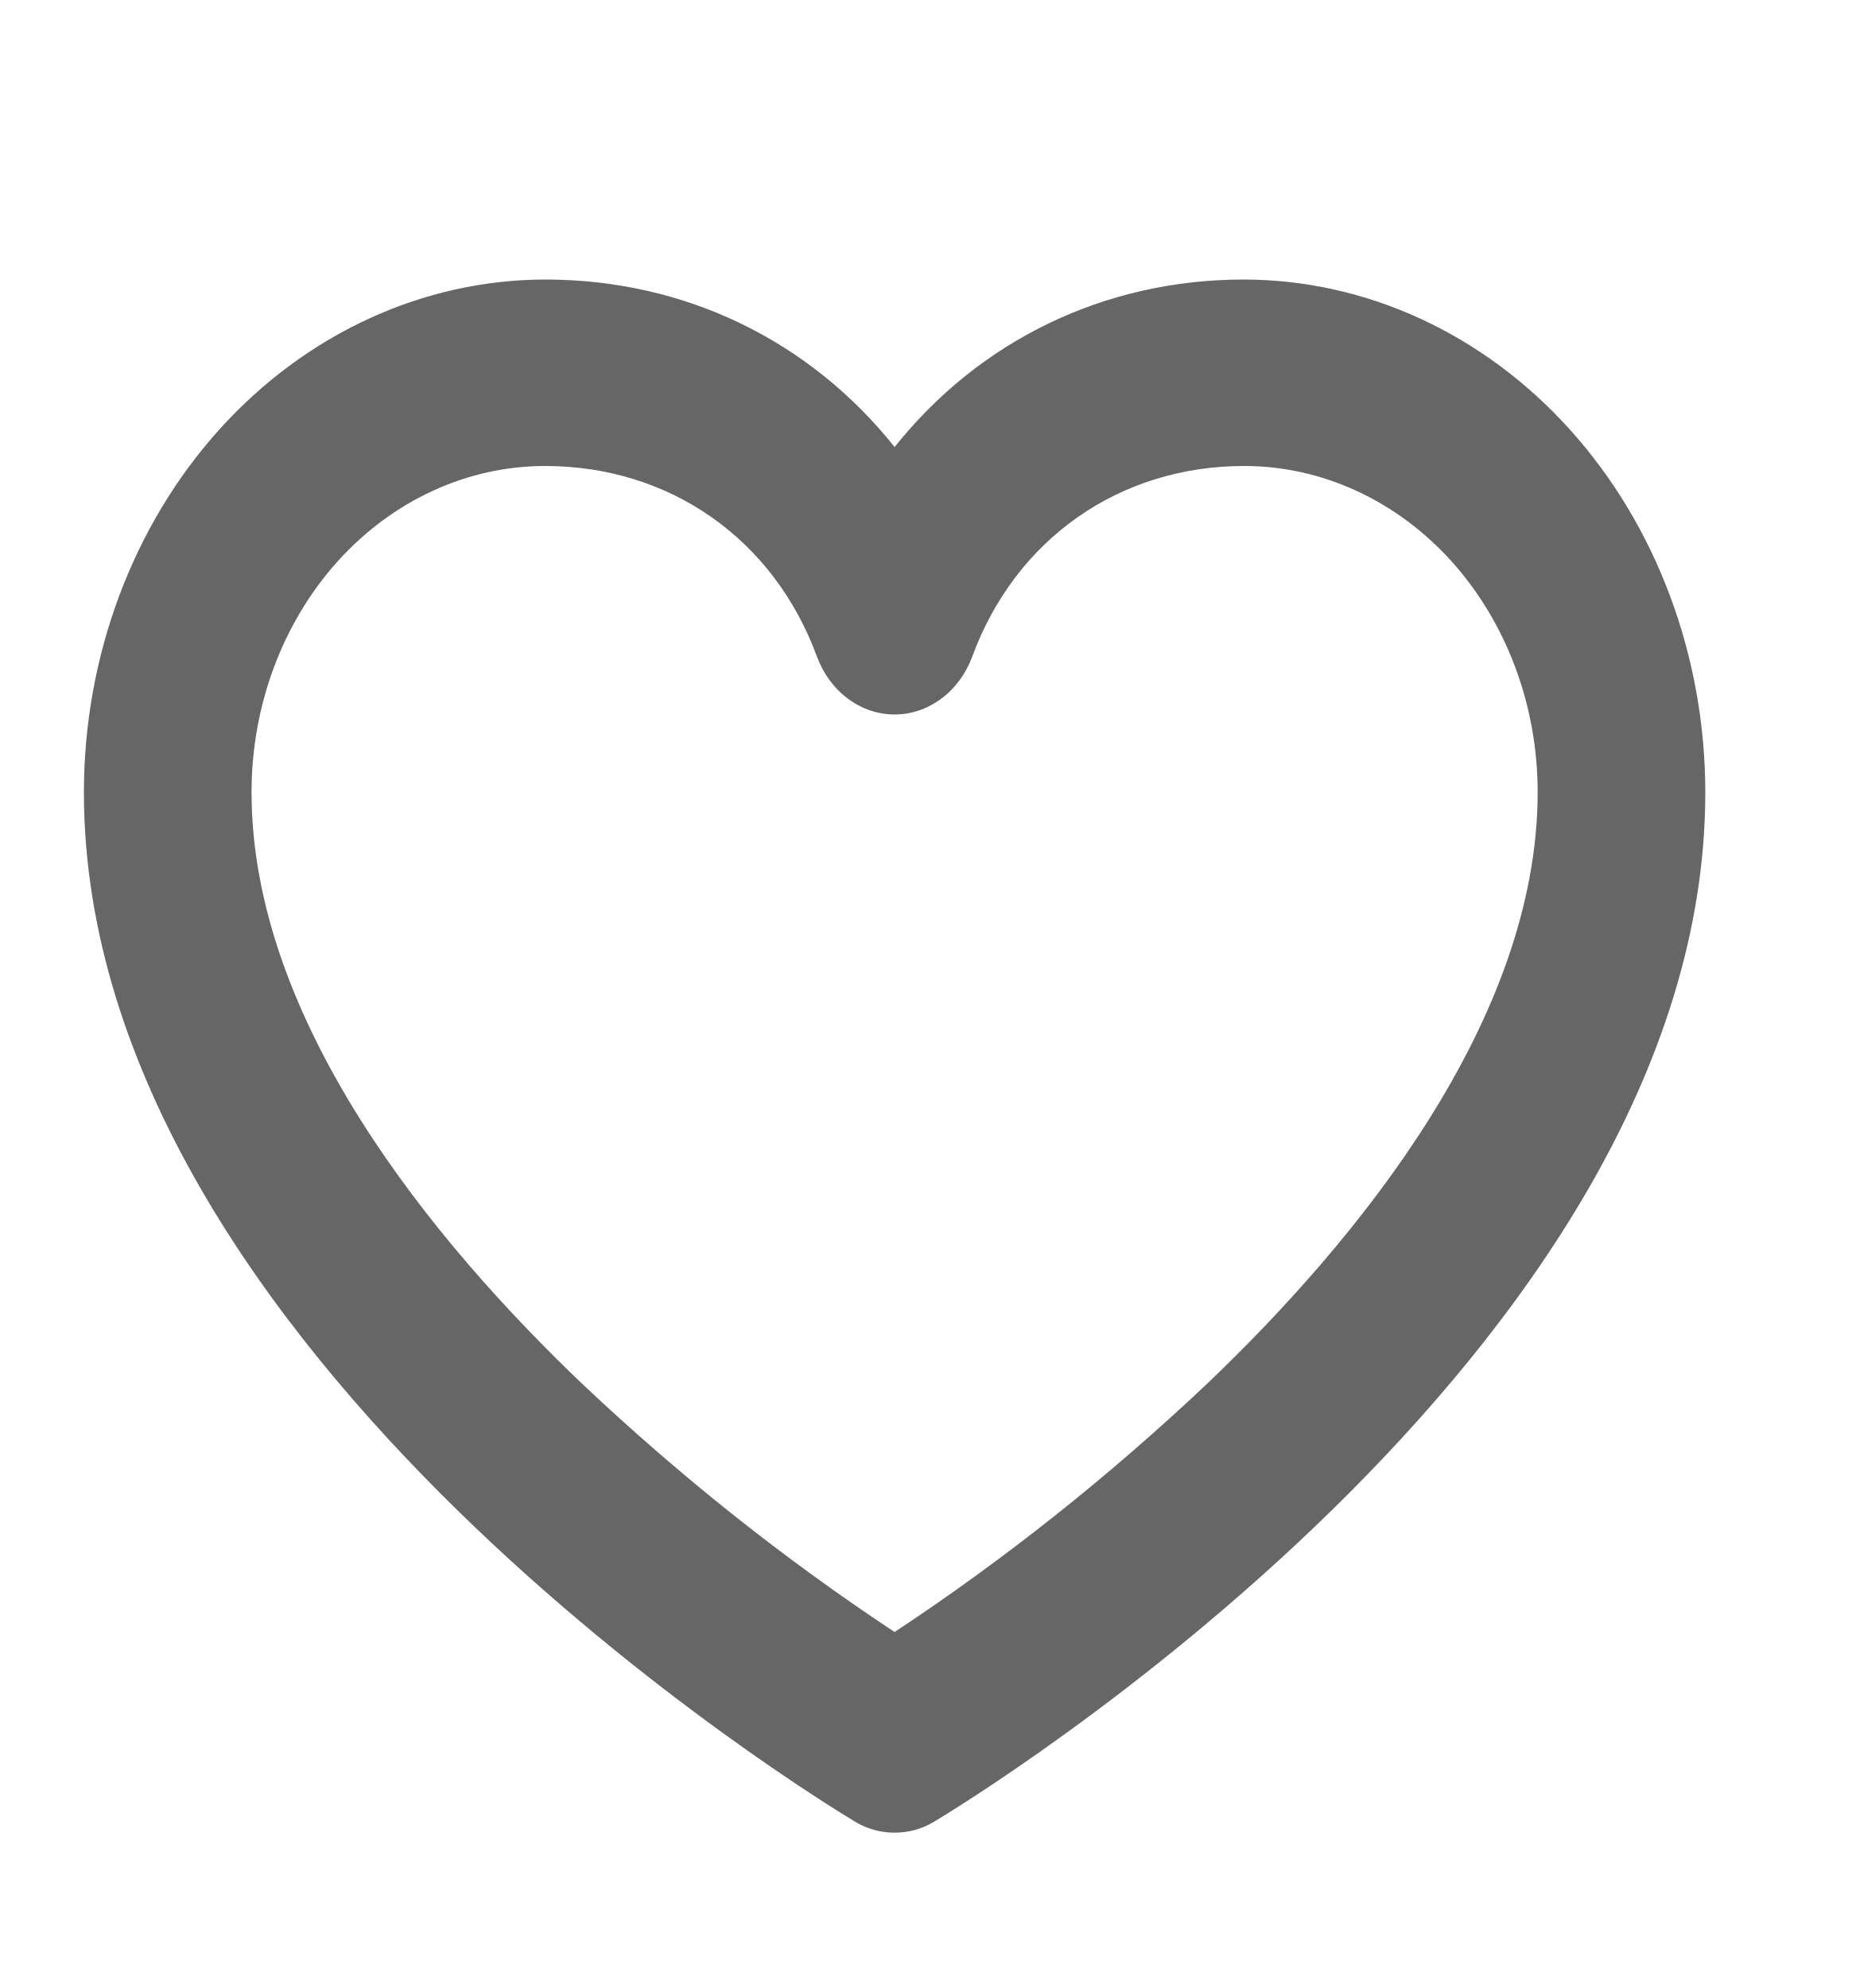
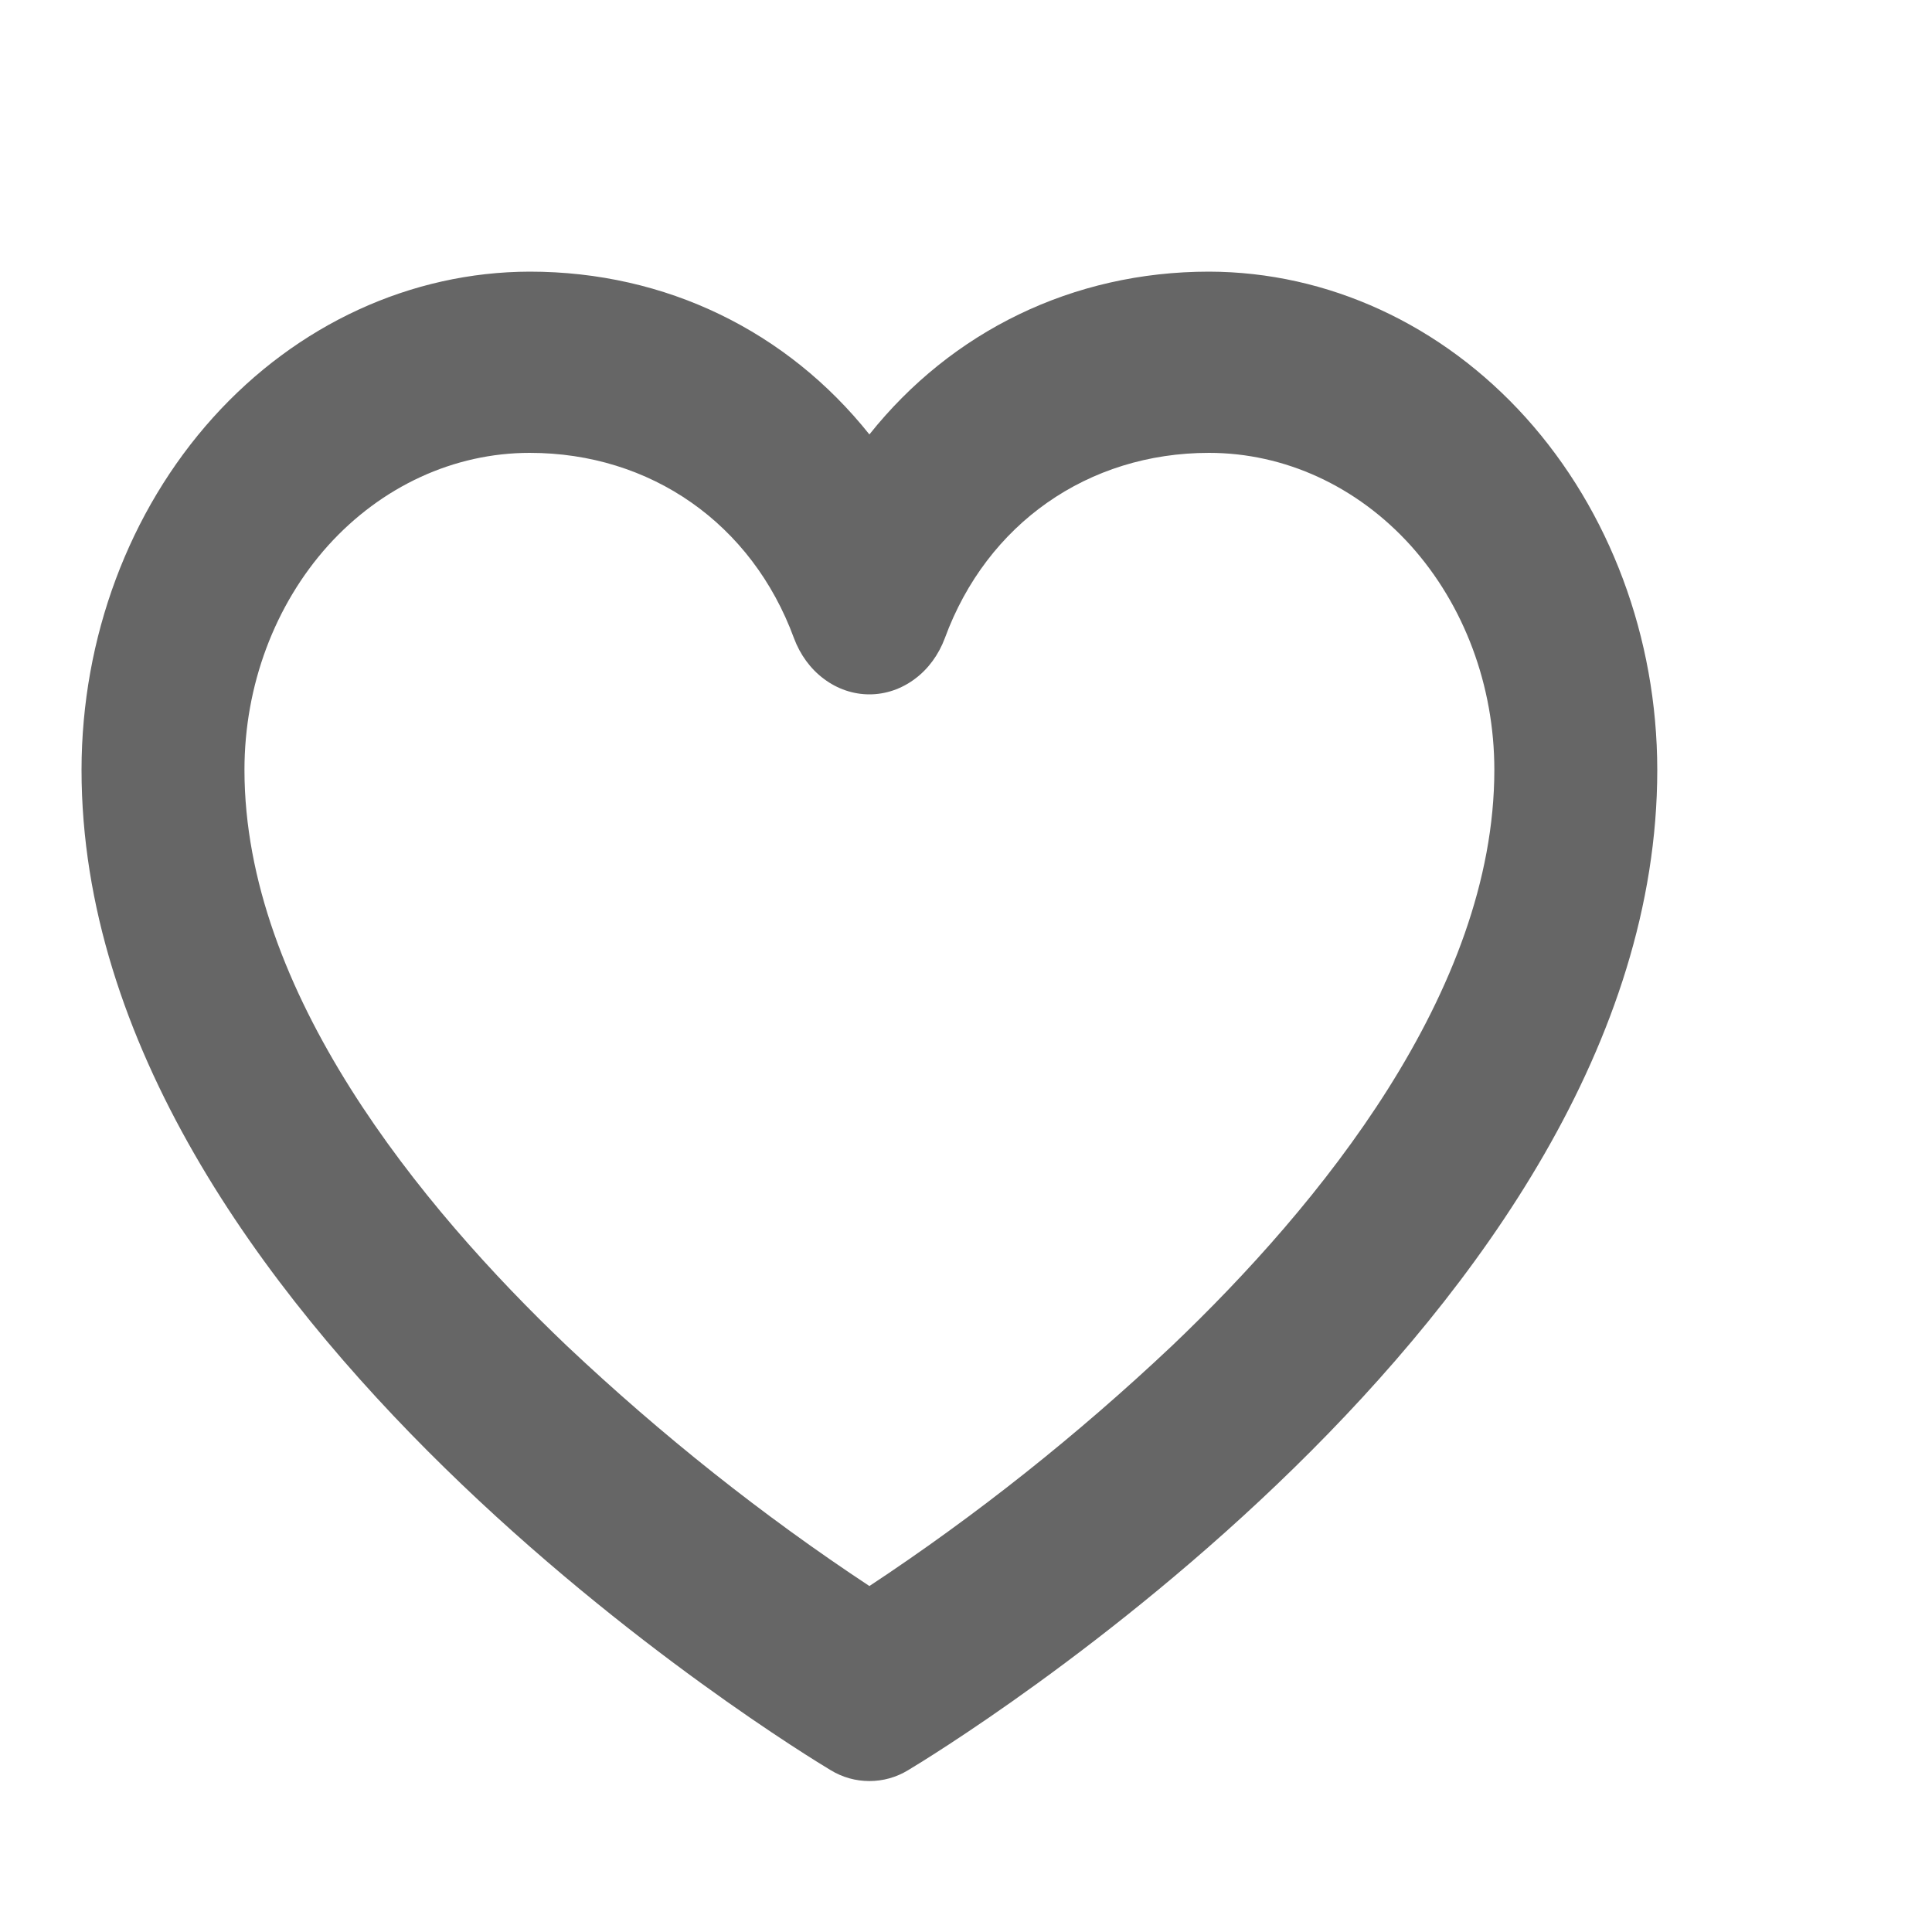
- <svg xmlns="http://www.w3.org/2000/svg" width="14" height="15" viewBox="0 0 14 15" fill="none">
+ <svg xmlns="http://www.w3.org/2000/svg" width="15" height="15" viewBox="0 0 15 15" fill="none">
  <path d="M9.387 2.109C8.327 2.109 7.387 2.574 6.75 3.373C6.113 2.574 5.173 2.109 4.113 2.109C3.191 2.111 2.306 2.518 1.653 3.243C1.001 3.968 0.634 4.951 0.633 5.977C0.633 10.215 6.213 13.602 6.45 13.744C6.542 13.8 6.645 13.828 6.75 13.828C6.855 13.828 6.958 13.8 7.05 13.744C7.287 13.602 12.867 10.215 12.867 5.977C12.866 4.951 12.499 3.968 11.847 3.243C11.194 2.518 10.309 2.111 9.387 2.109ZM9.097 10.451C8.363 11.143 7.578 11.767 6.75 12.314C5.922 11.767 5.137 11.143 4.403 10.451C3.26 9.362 1.898 7.7 1.898 5.977C1.898 5.324 2.132 4.698 2.547 4.236C2.963 3.775 3.526 3.516 4.113 3.516C5.052 3.516 5.838 4.066 6.164 4.954C6.212 5.083 6.293 5.194 6.397 5.271C6.501 5.349 6.624 5.391 6.75 5.391C6.876 5.391 6.999 5.349 7.103 5.271C7.207 5.194 7.288 5.083 7.336 4.954C7.662 4.066 8.448 3.516 9.387 3.516C9.974 3.516 10.537 3.775 10.953 4.236C11.368 4.698 11.602 5.324 11.602 5.977C11.602 7.7 10.24 9.362 9.097 10.451Z" fill="#666666" />
</svg>
